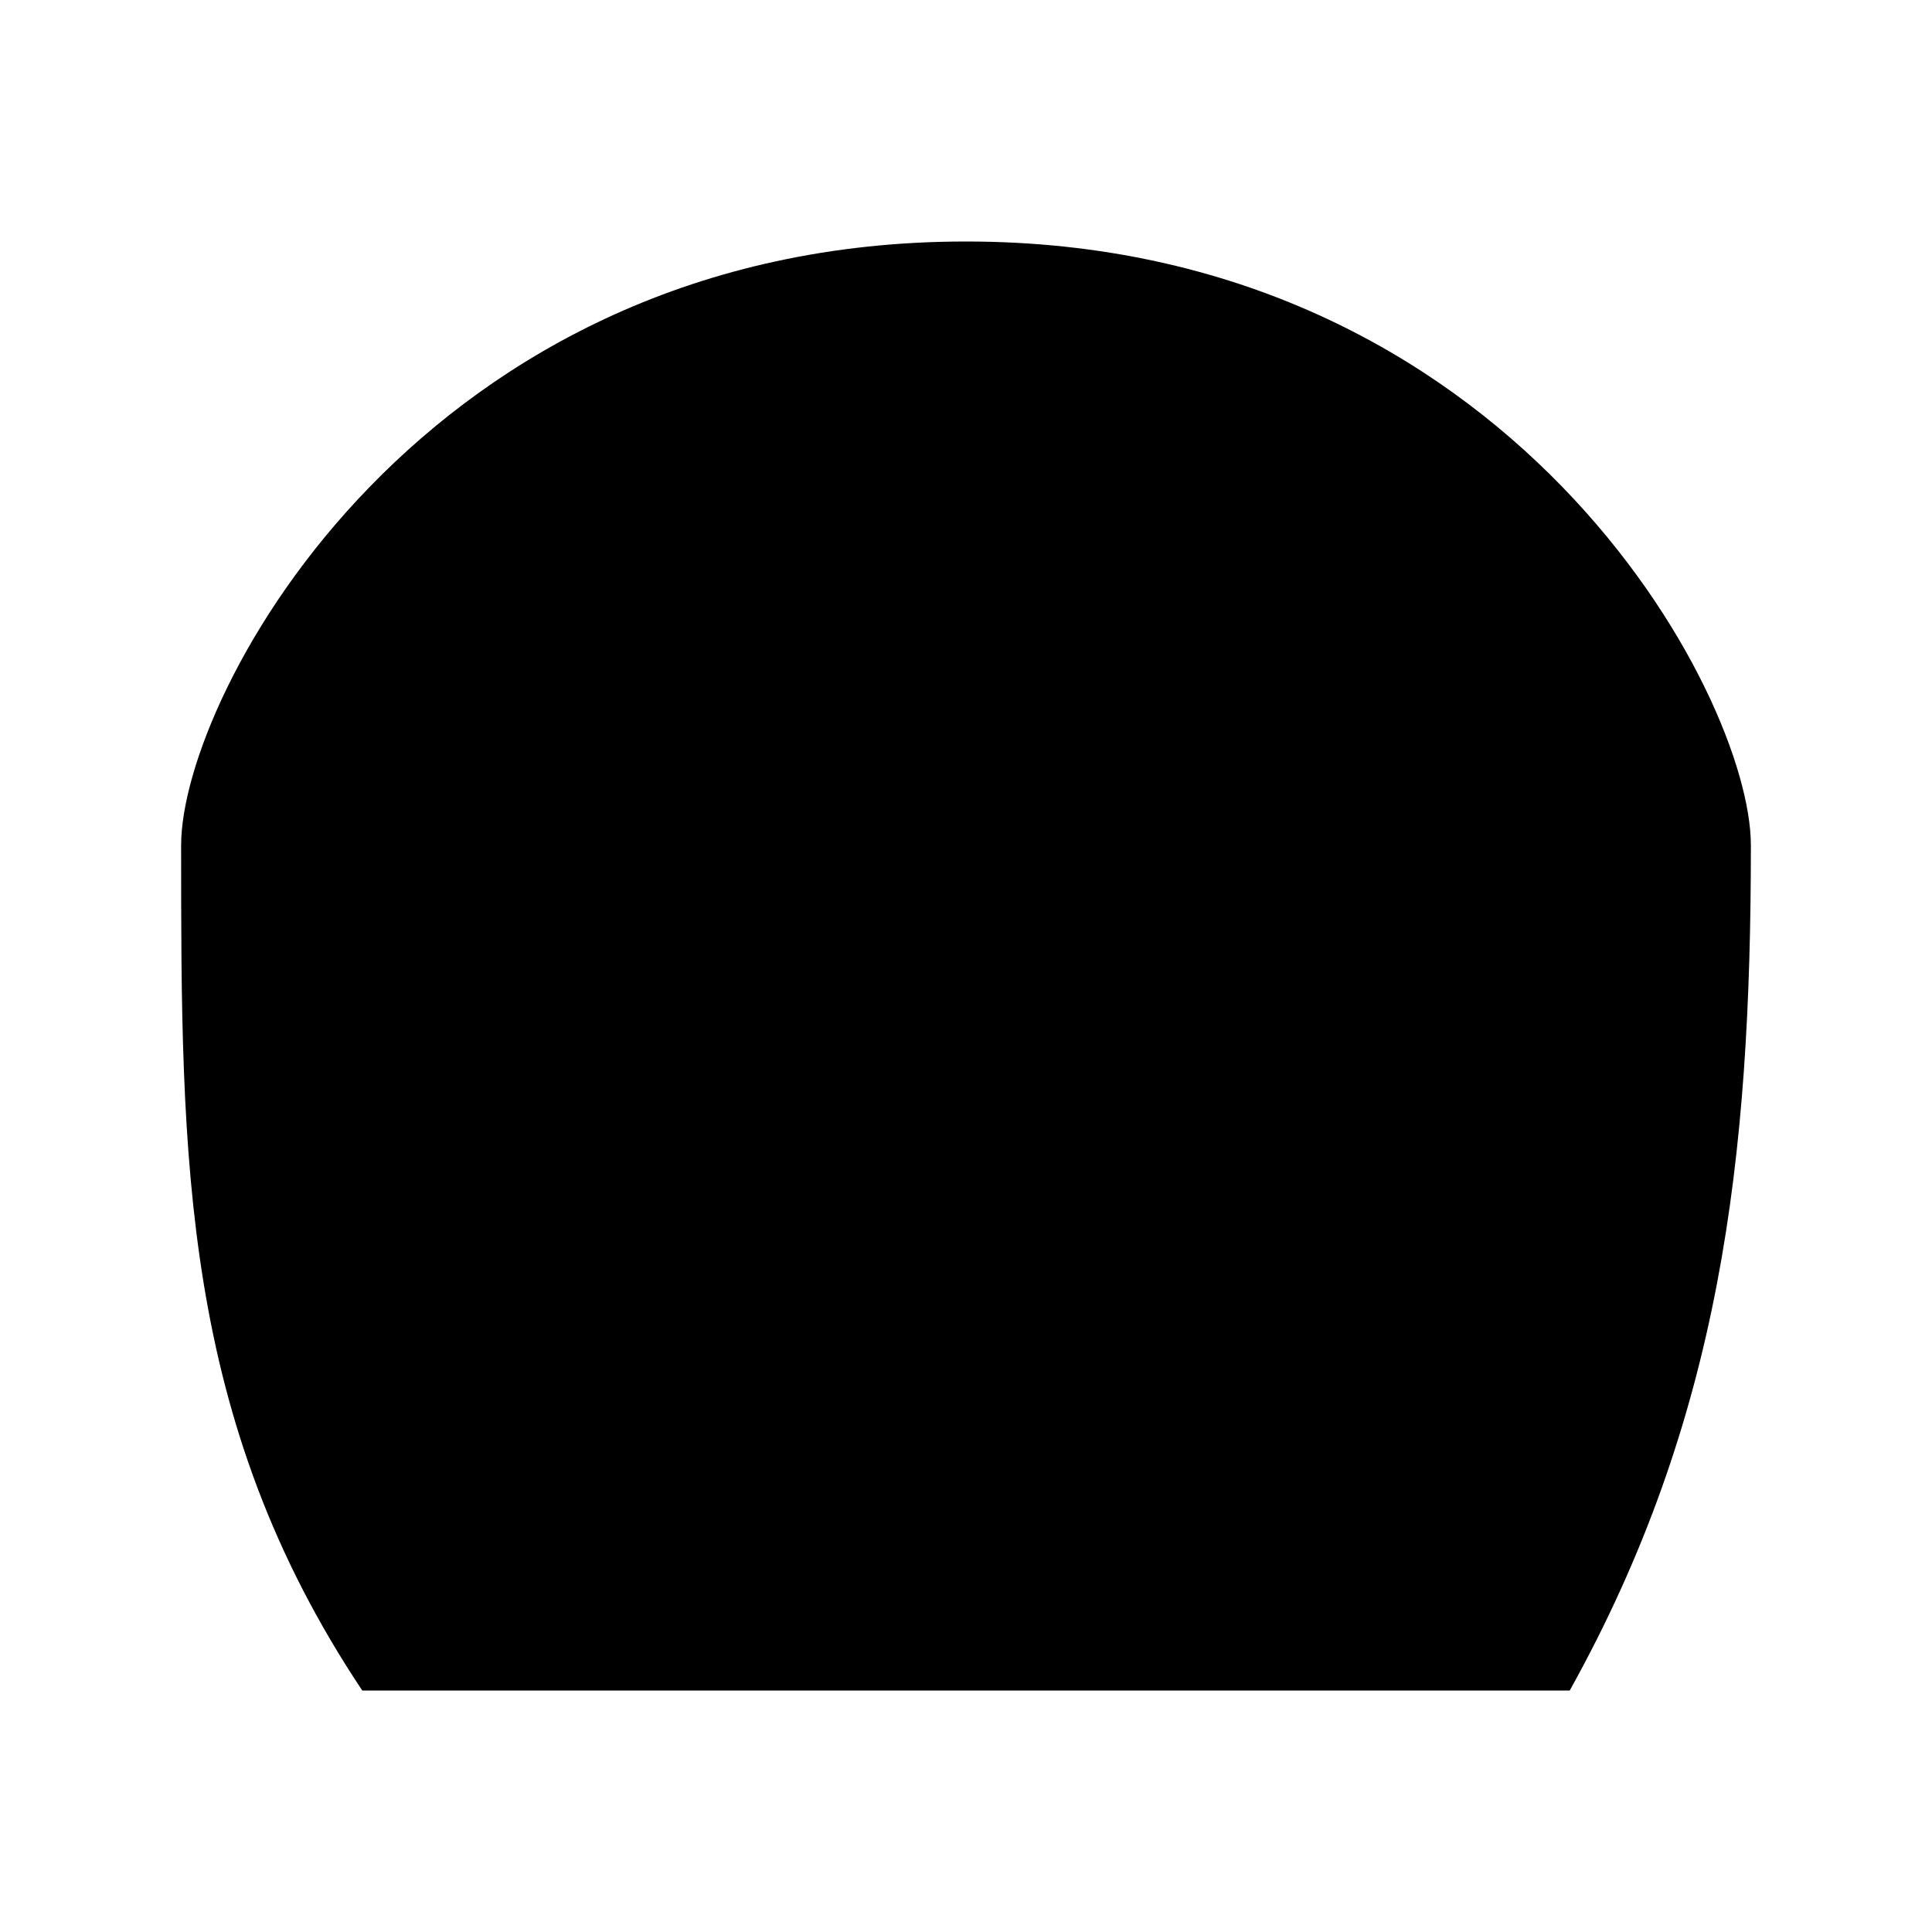
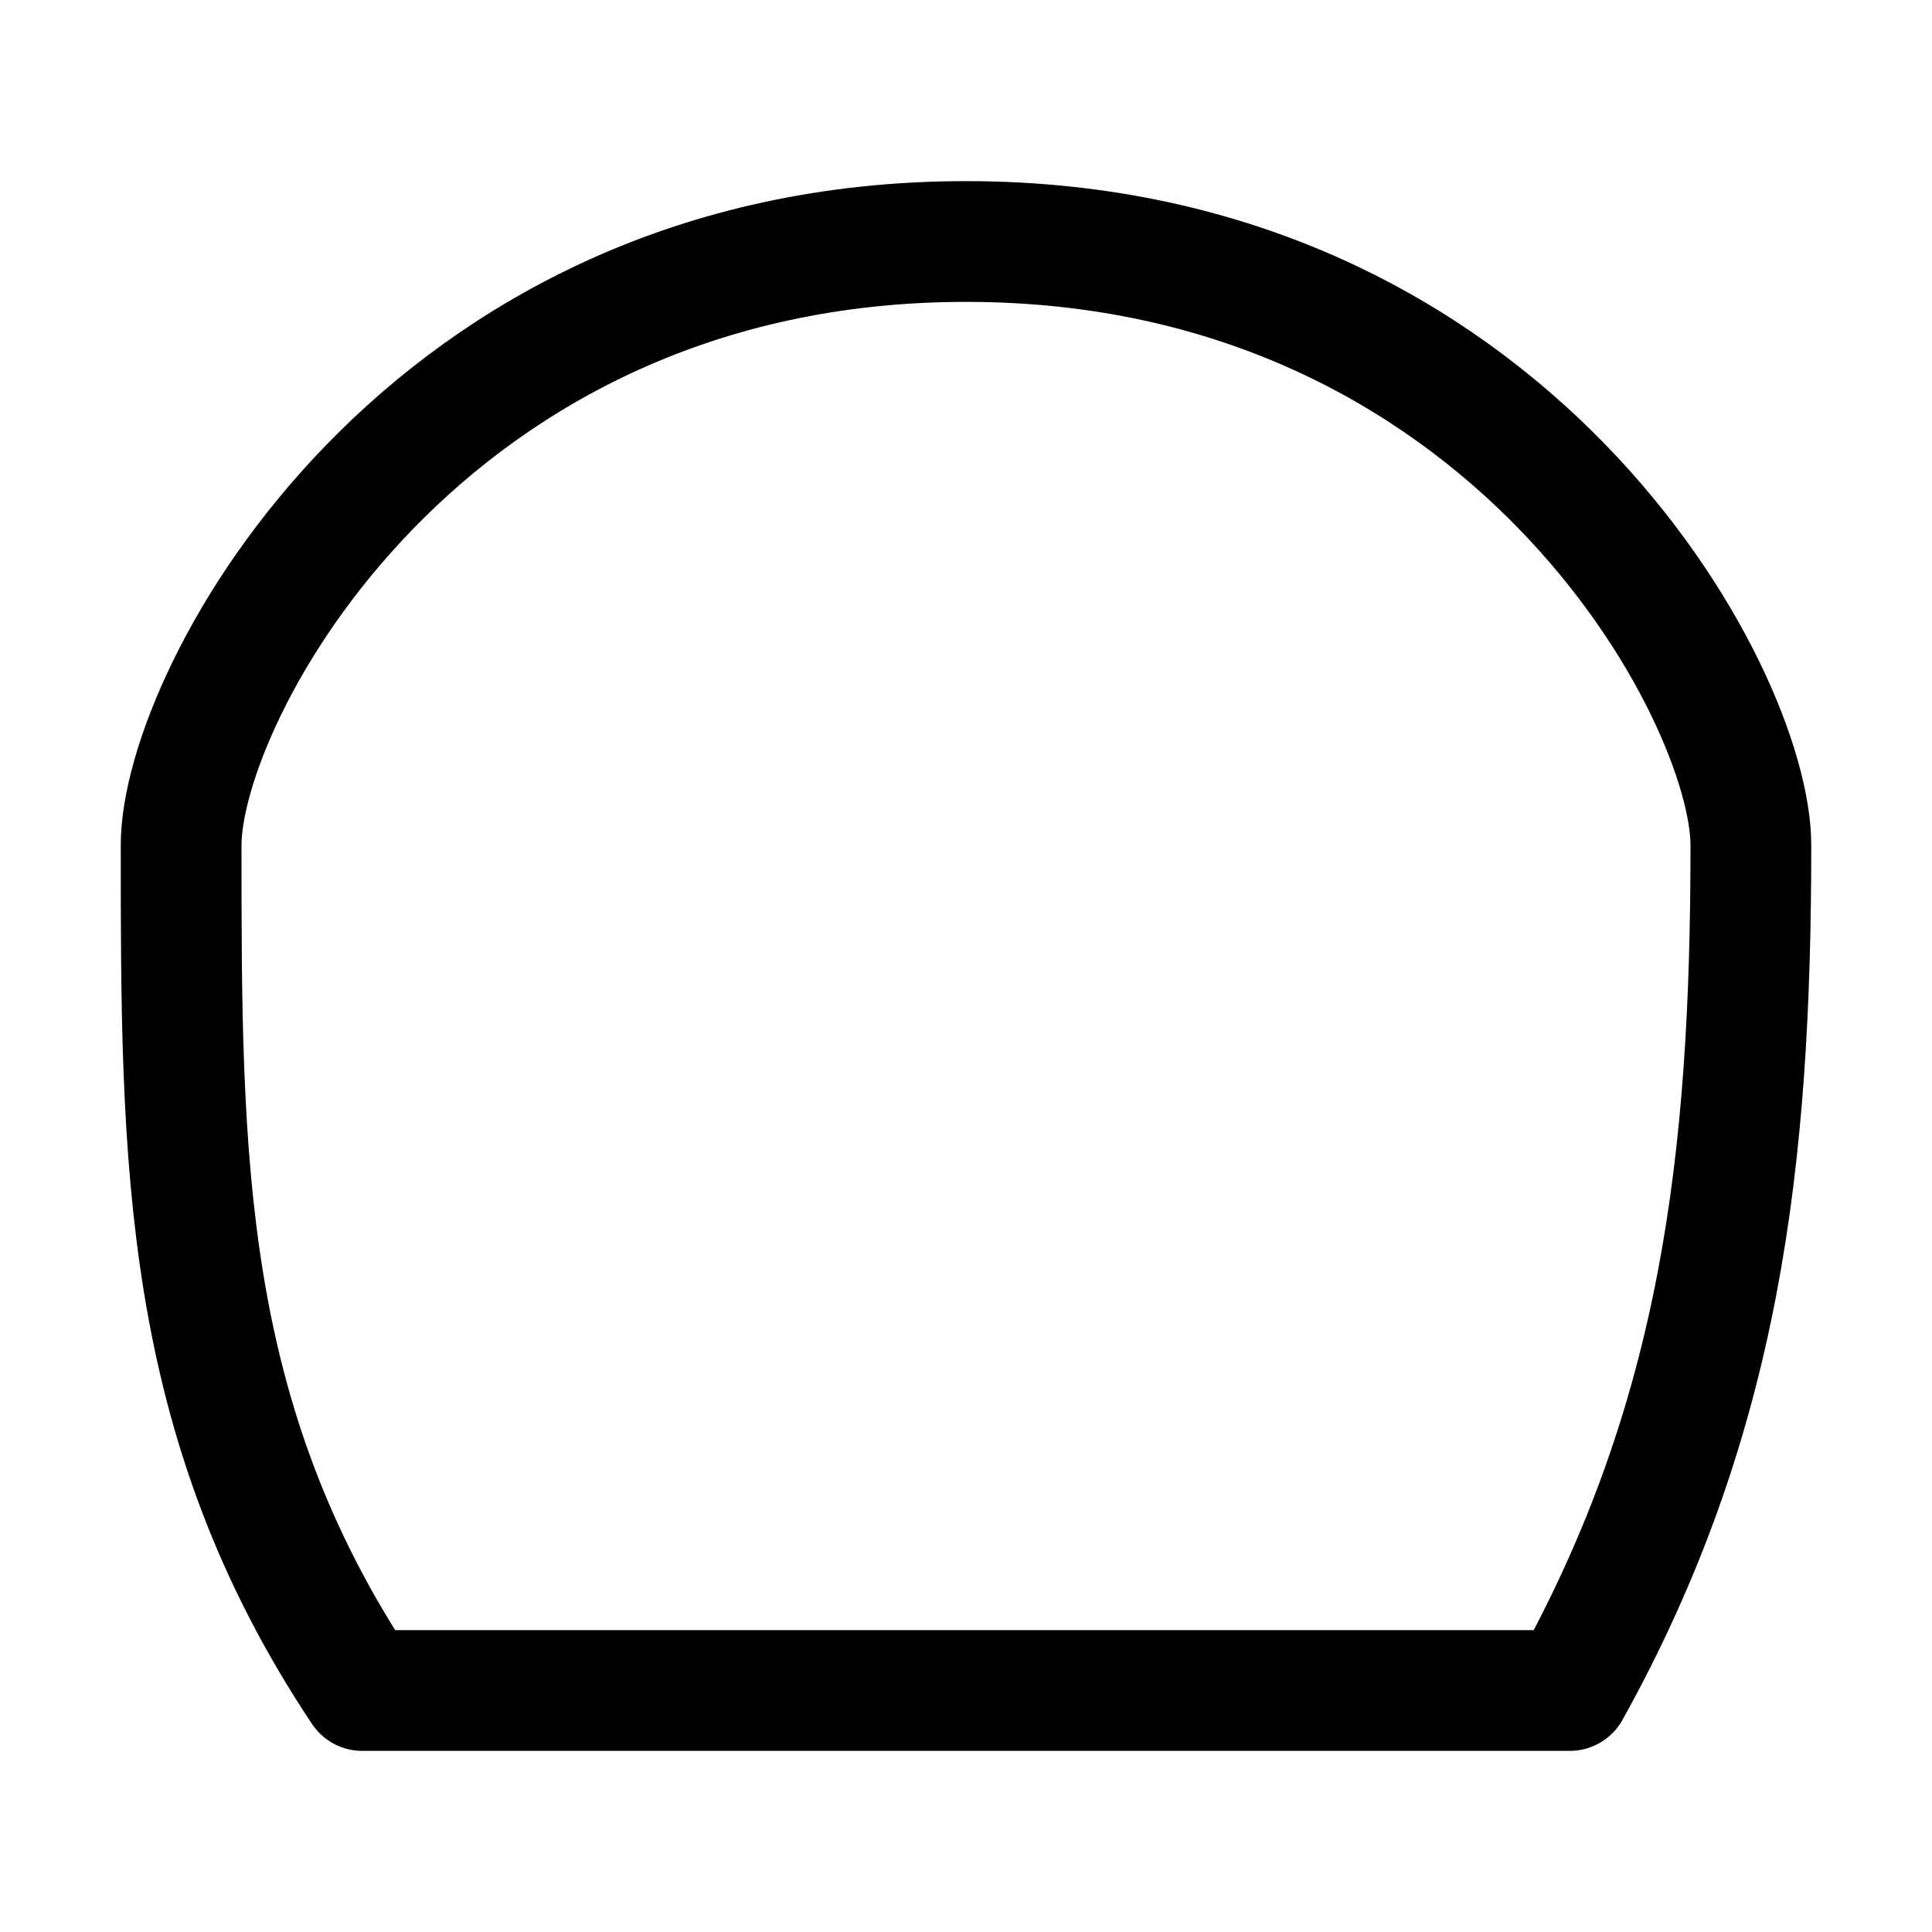
<svg xmlns="http://www.w3.org/2000/svg" width="32" height="32" viewBox="0 0 32 32" fill="none">
-   <path d="M6 28H16H26C28.5 23.5 29 19.208 29 14C29 11.5 25 4 16 4C7 4 3 11.5 3 14C3 19.208 3 23.5 6 28Z" fill="black" />
+   <path d="M6 28H16H26C28.5 23.5 29 19.208 29 14C29 11.5 25 4 16 4C7 4 3 11.5 3 14C3 19.208 3 23.5 6 28Z" stroke="black" stroke-width="2" stroke-miterlimit="10" stroke-linejoin="round" />
</svg>
